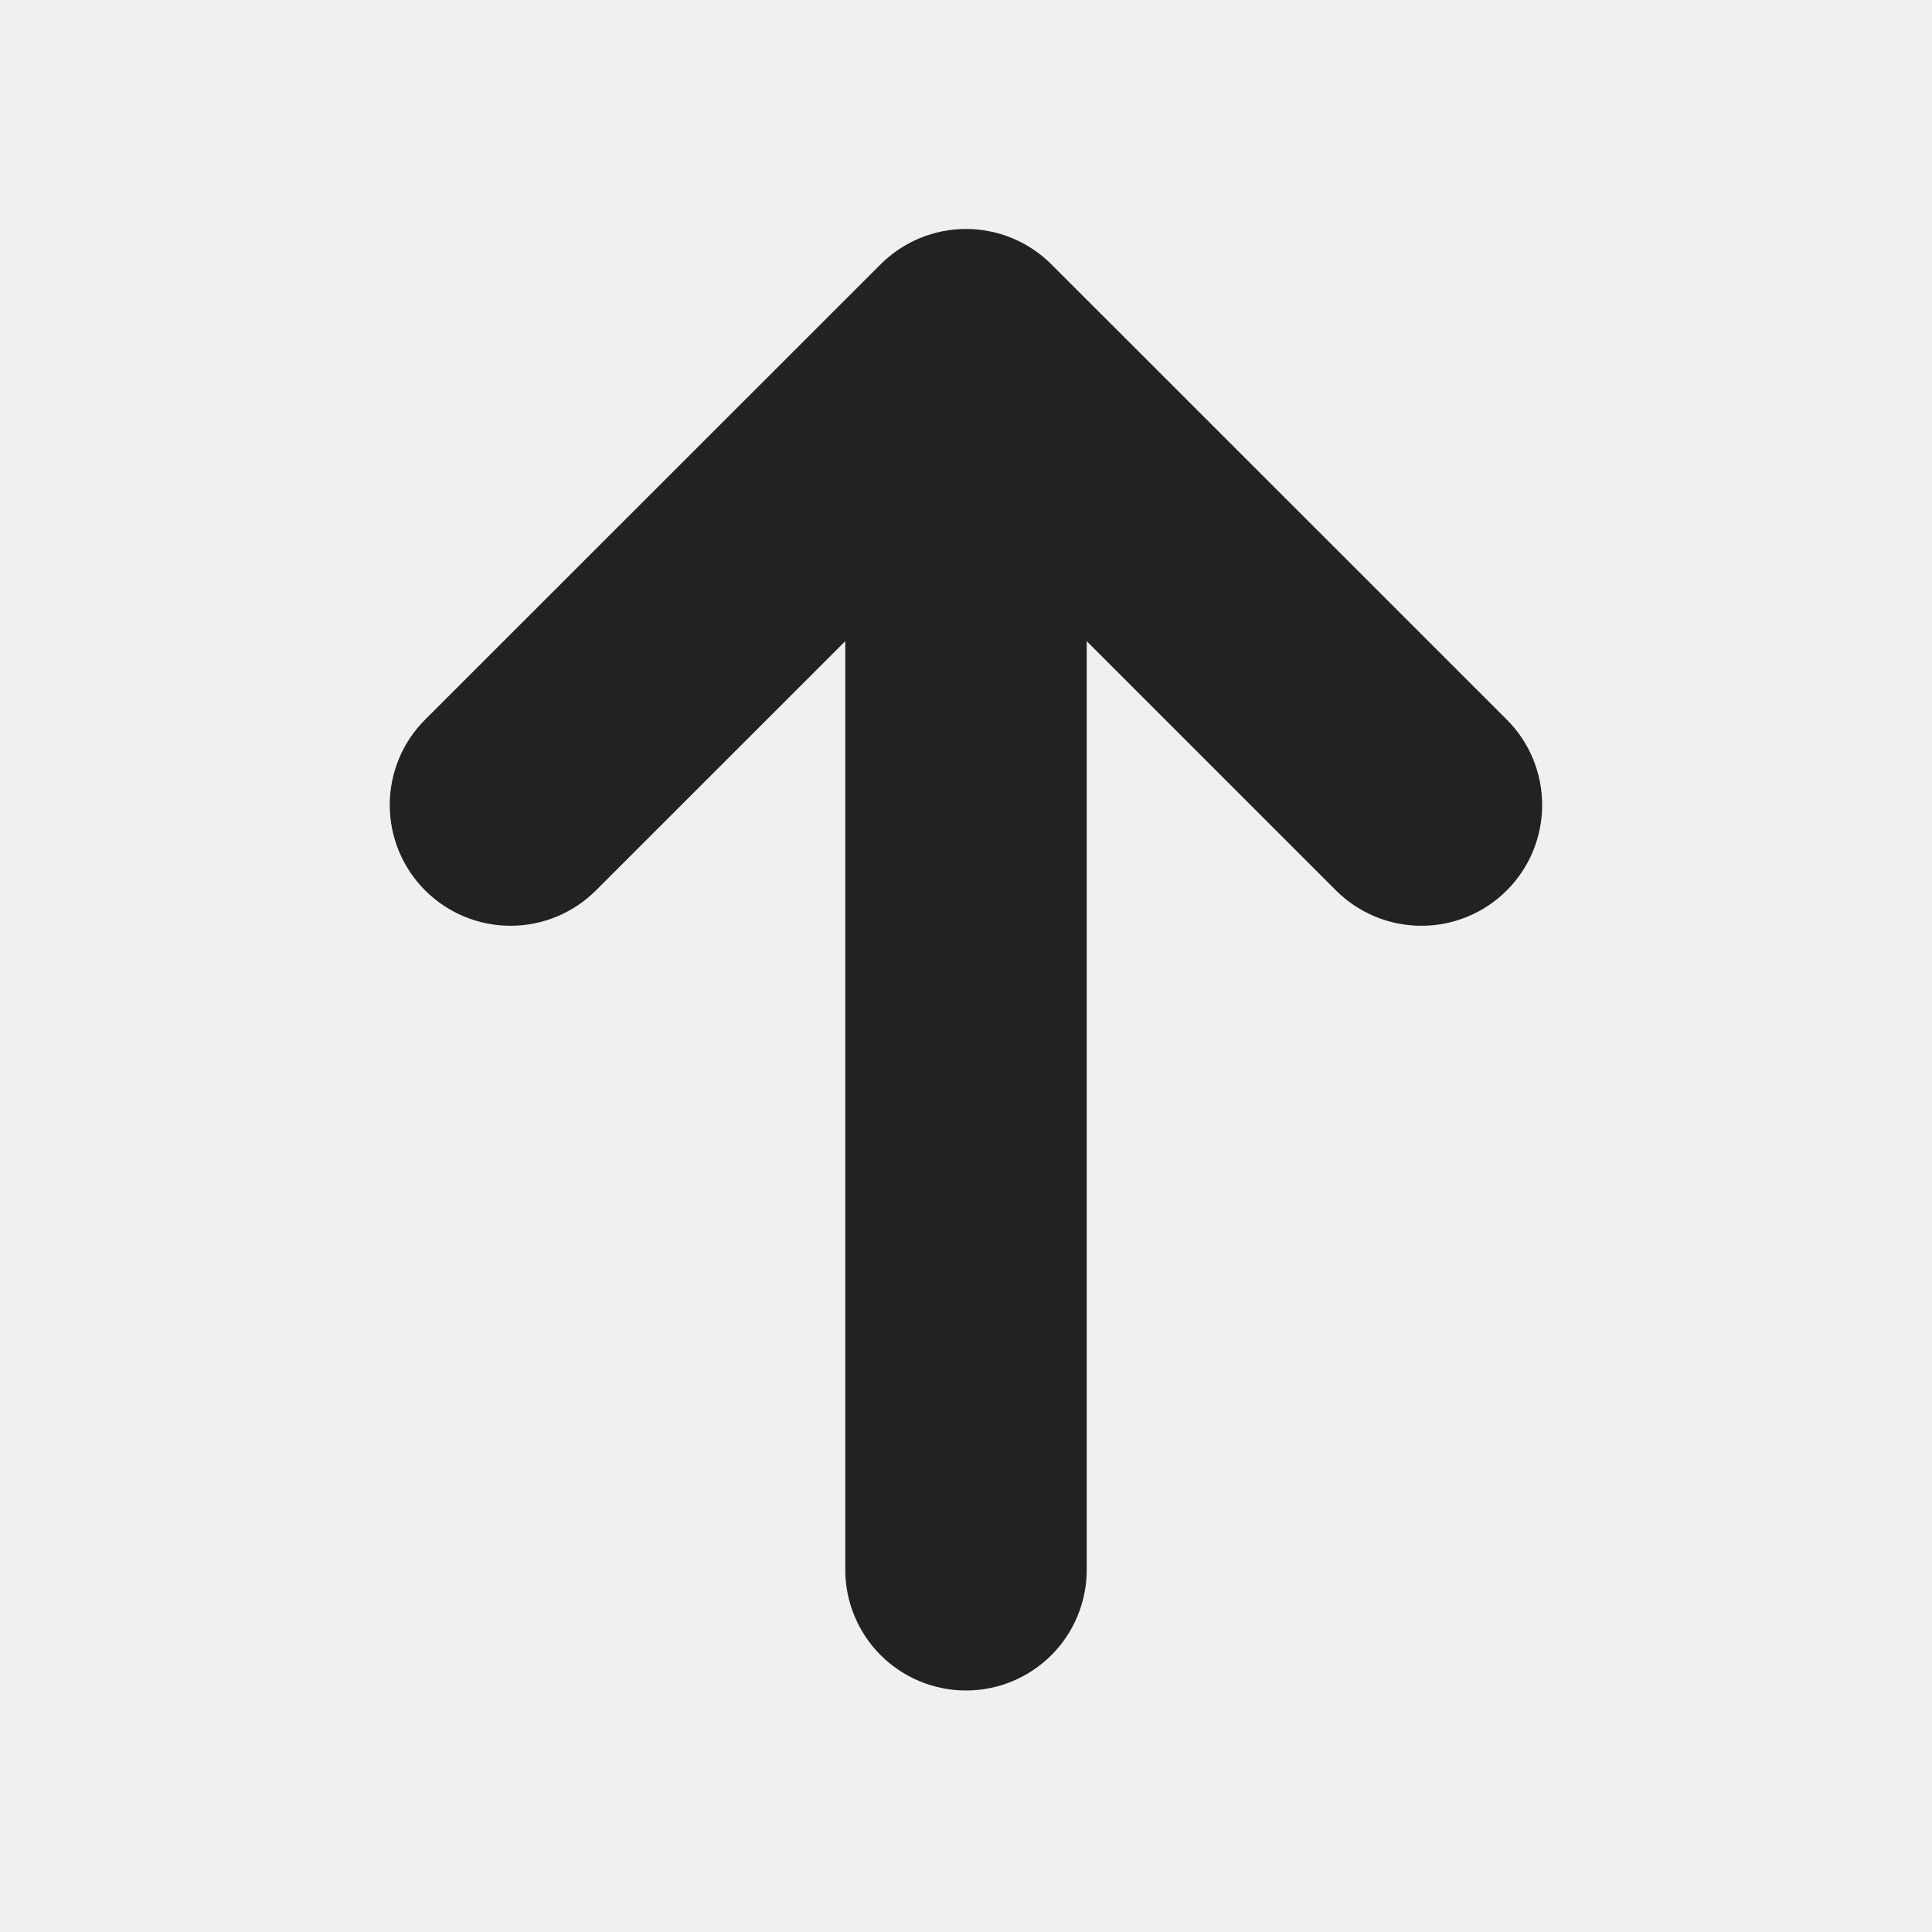
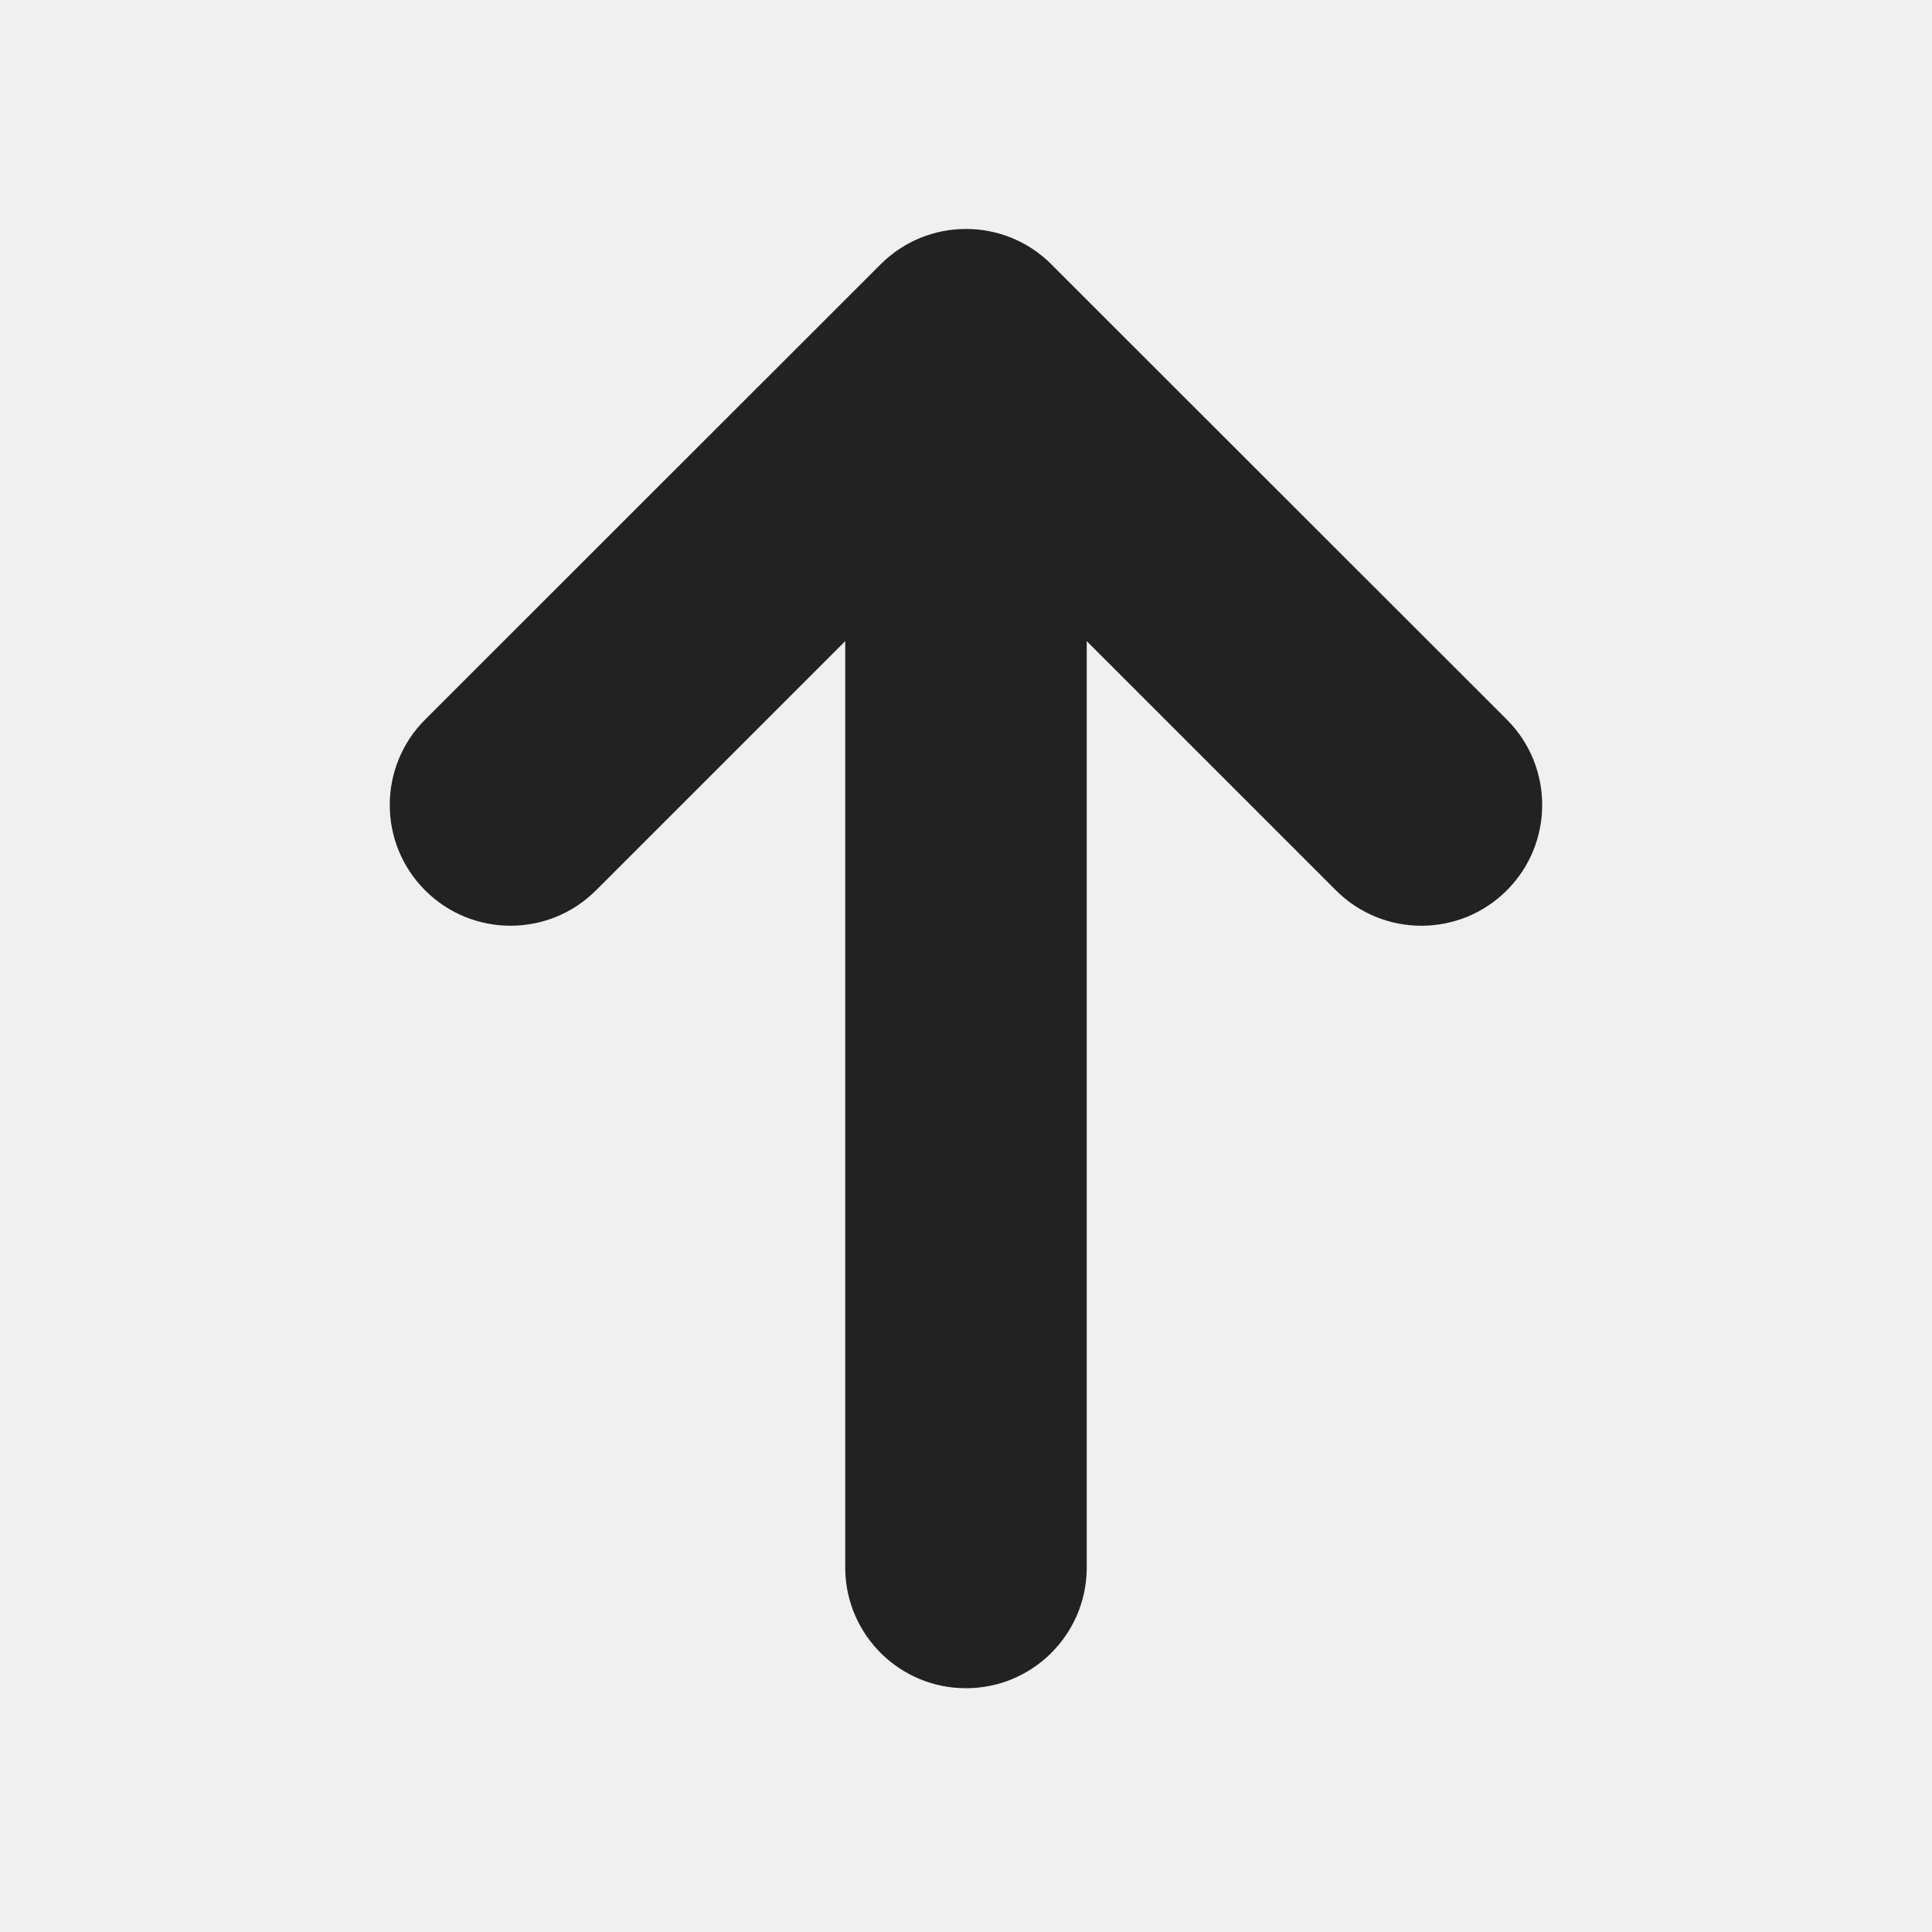
- <svg xmlns="http://www.w3.org/2000/svg" width="45" height="45" viewBox="0 0 45 45" fill="none">
-   <g id="mingcute:arrow-up-fill" clip-path="url(#clip0_1_76)">
-     <g id="Group">
-       <path id="Vector" d="M24.488 6.156C23.96 5.629 23.245 5.333 22.5 5.333C21.755 5.333 21.04 5.629 20.512 6.156L9.902 16.761C9.374 17.288 9.078 18.004 9.078 18.75C9.078 19.496 9.374 20.212 9.902 20.739C10.43 21.267 11.145 21.563 11.891 21.563C12.637 21.563 13.353 21.267 13.881 20.739L19.688 14.934L19.688 36.562C19.688 37.308 19.984 38.024 20.511 38.551C21.039 39.079 21.754 39.375 22.5 39.375C23.246 39.375 23.961 39.079 24.489 38.551C25.016 38.024 25.312 37.308 25.312 36.562L25.312 14.934L31.117 20.739C31.379 21.001 31.689 21.208 32.03 21.349C32.372 21.491 32.737 21.563 33.107 21.563C33.476 21.563 33.842 21.491 34.184 21.349C34.525 21.208 34.835 21.001 35.096 20.739C35.358 20.478 35.565 20.168 35.706 19.827C35.847 19.485 35.92 19.119 35.92 18.75C35.92 18.381 35.847 18.015 35.706 17.673C35.565 17.332 35.358 17.022 35.096 16.761L24.488 6.156Z" fill="#222222" />
-     </g>
+ <svg xmlns="http://www.w3.org/2000/svg" width="45" height="45" fill="none">
+   <g clip-path="url(#a)">
+     <path d="M24.488 6.156a2.812 2.812 0 0 0-3.976 0L9.902 16.76a2.813 2.813 0 1 0 3.979 3.978l5.806-5.805v21.629a2.813 2.813 0 0 0 5.625 0V14.933l5.805 5.805a2.813 2.813 0 1 0 3.98-3.978L24.486 6.156Z" fill="#222" />
  </g>
  <defs>
-     <clipPath id="clip0_1_76">
-       <rect width="45" height="45" fill="white" />
+     <clipPath id="a">
+       <path fill="#fff" d="M0 0h45v45H0z" />
    </clipPath>
  </defs>
</svg>
